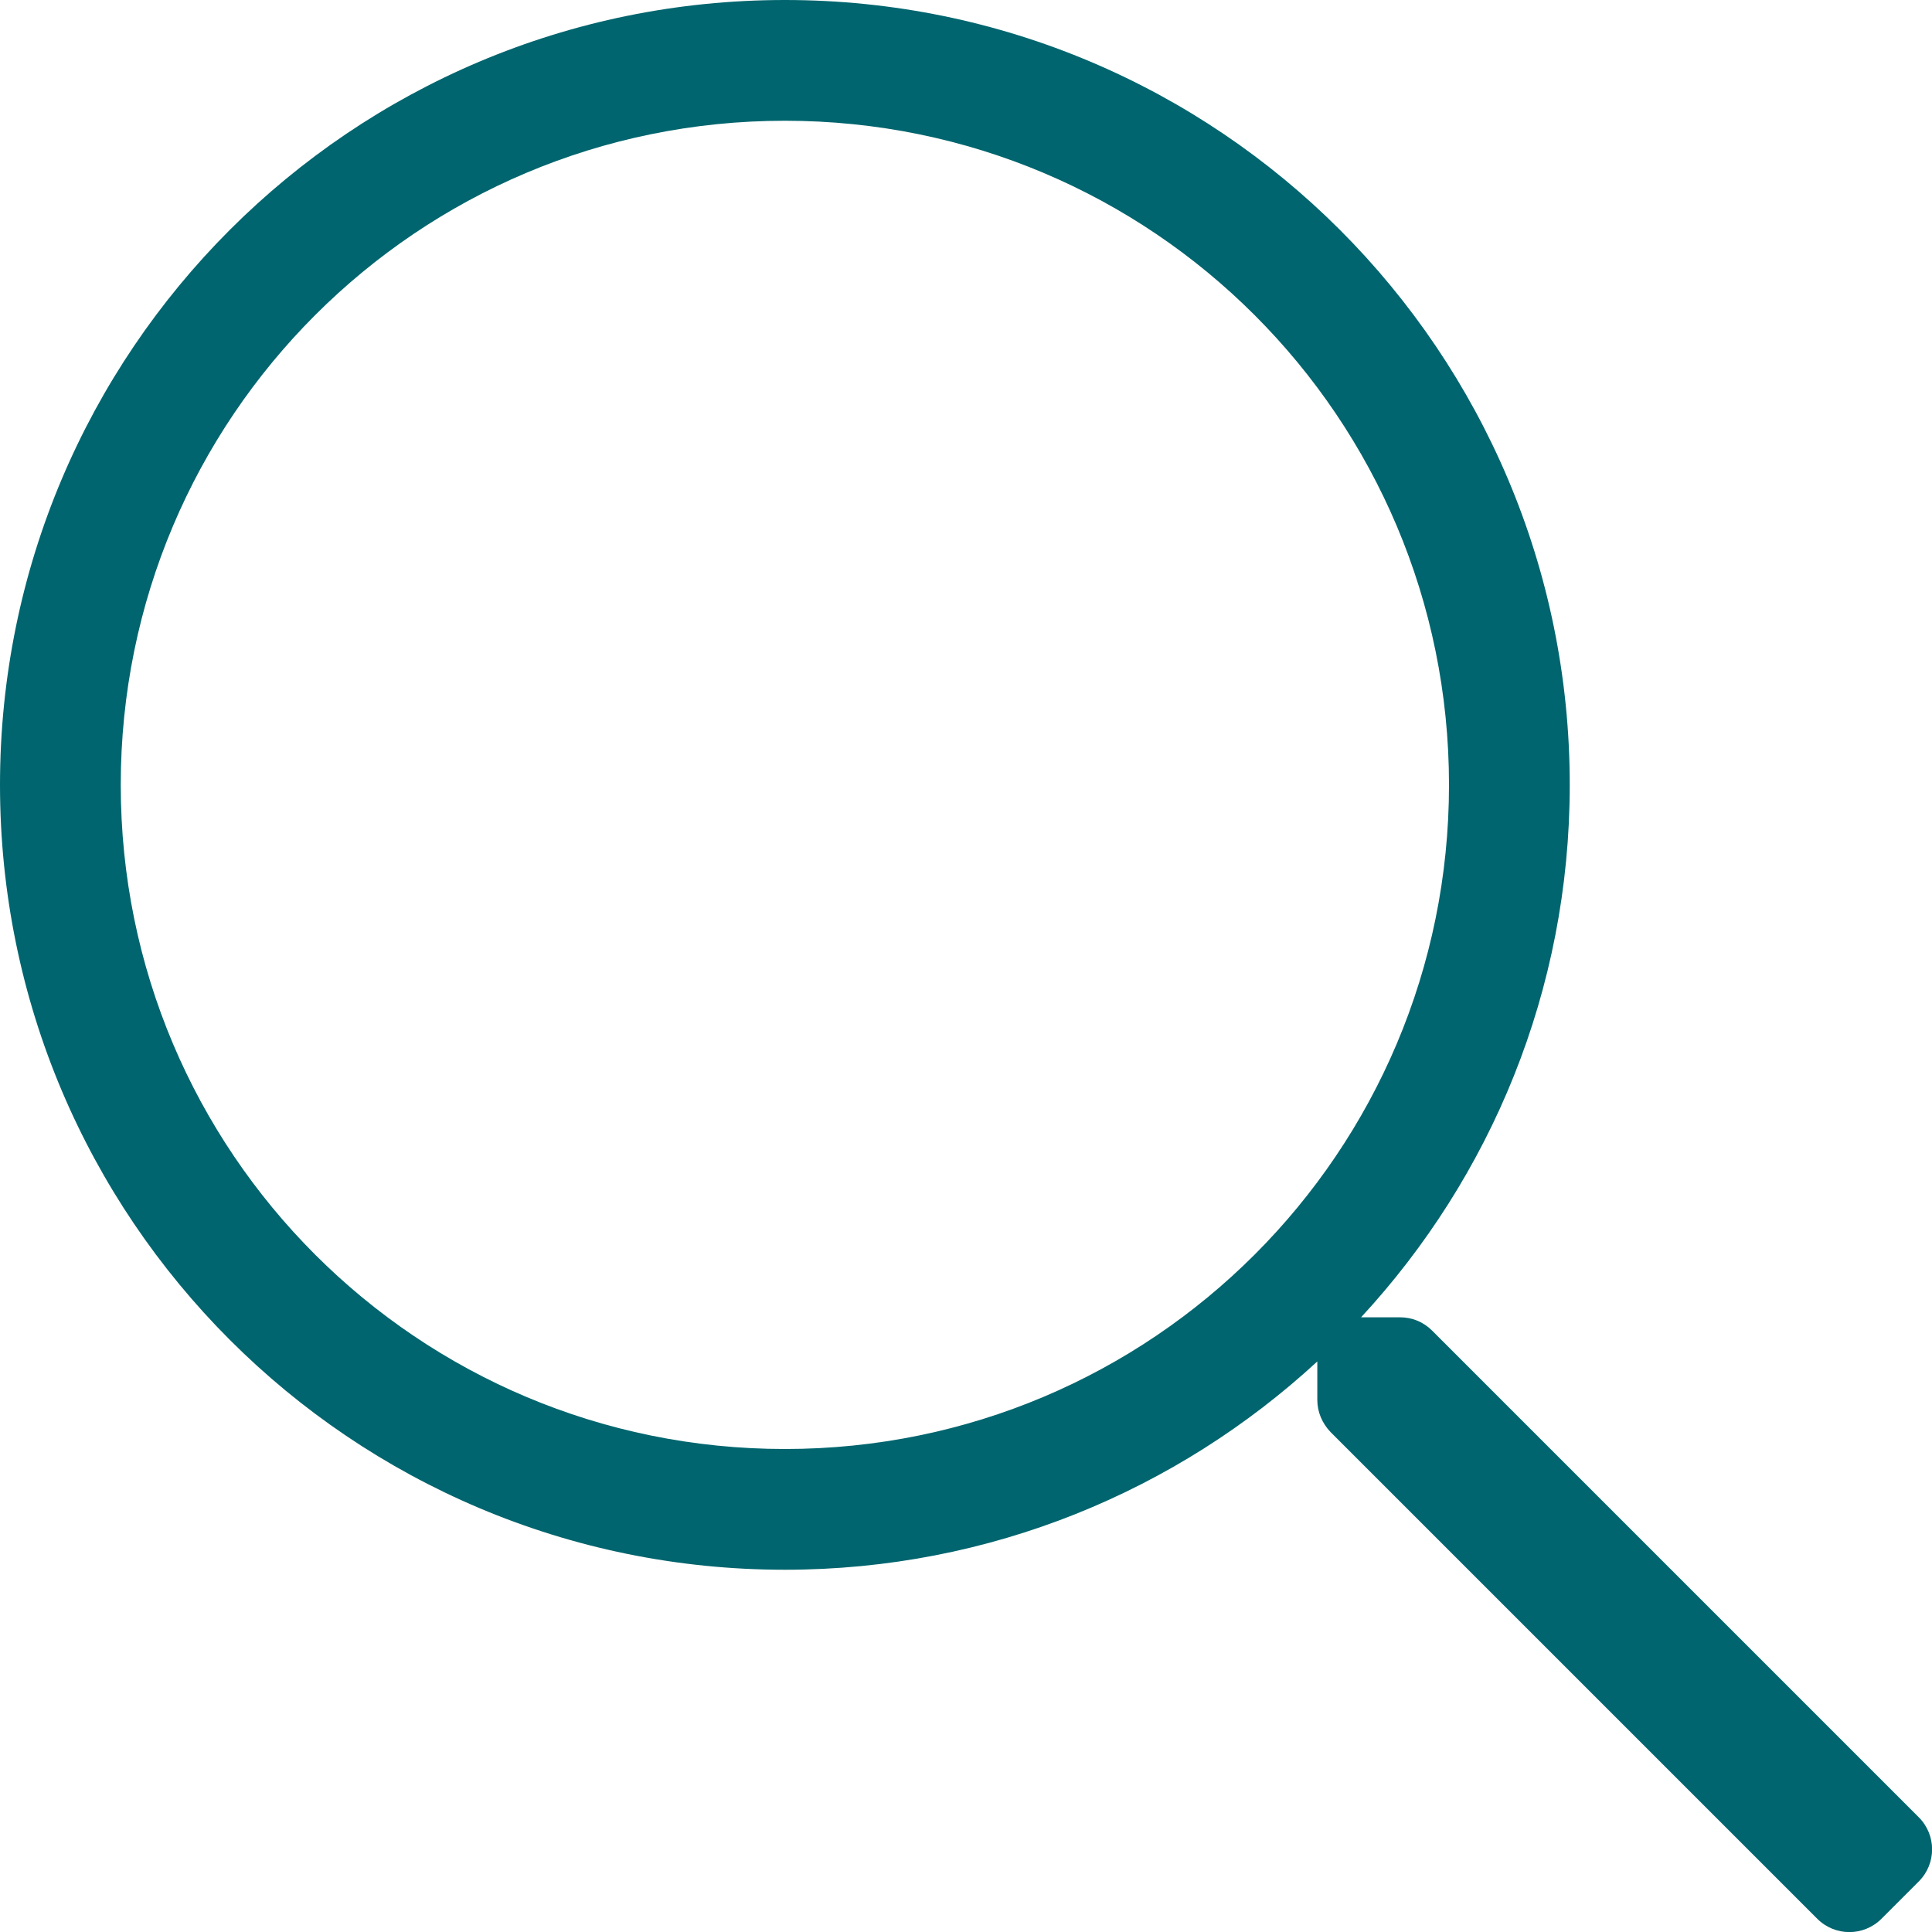
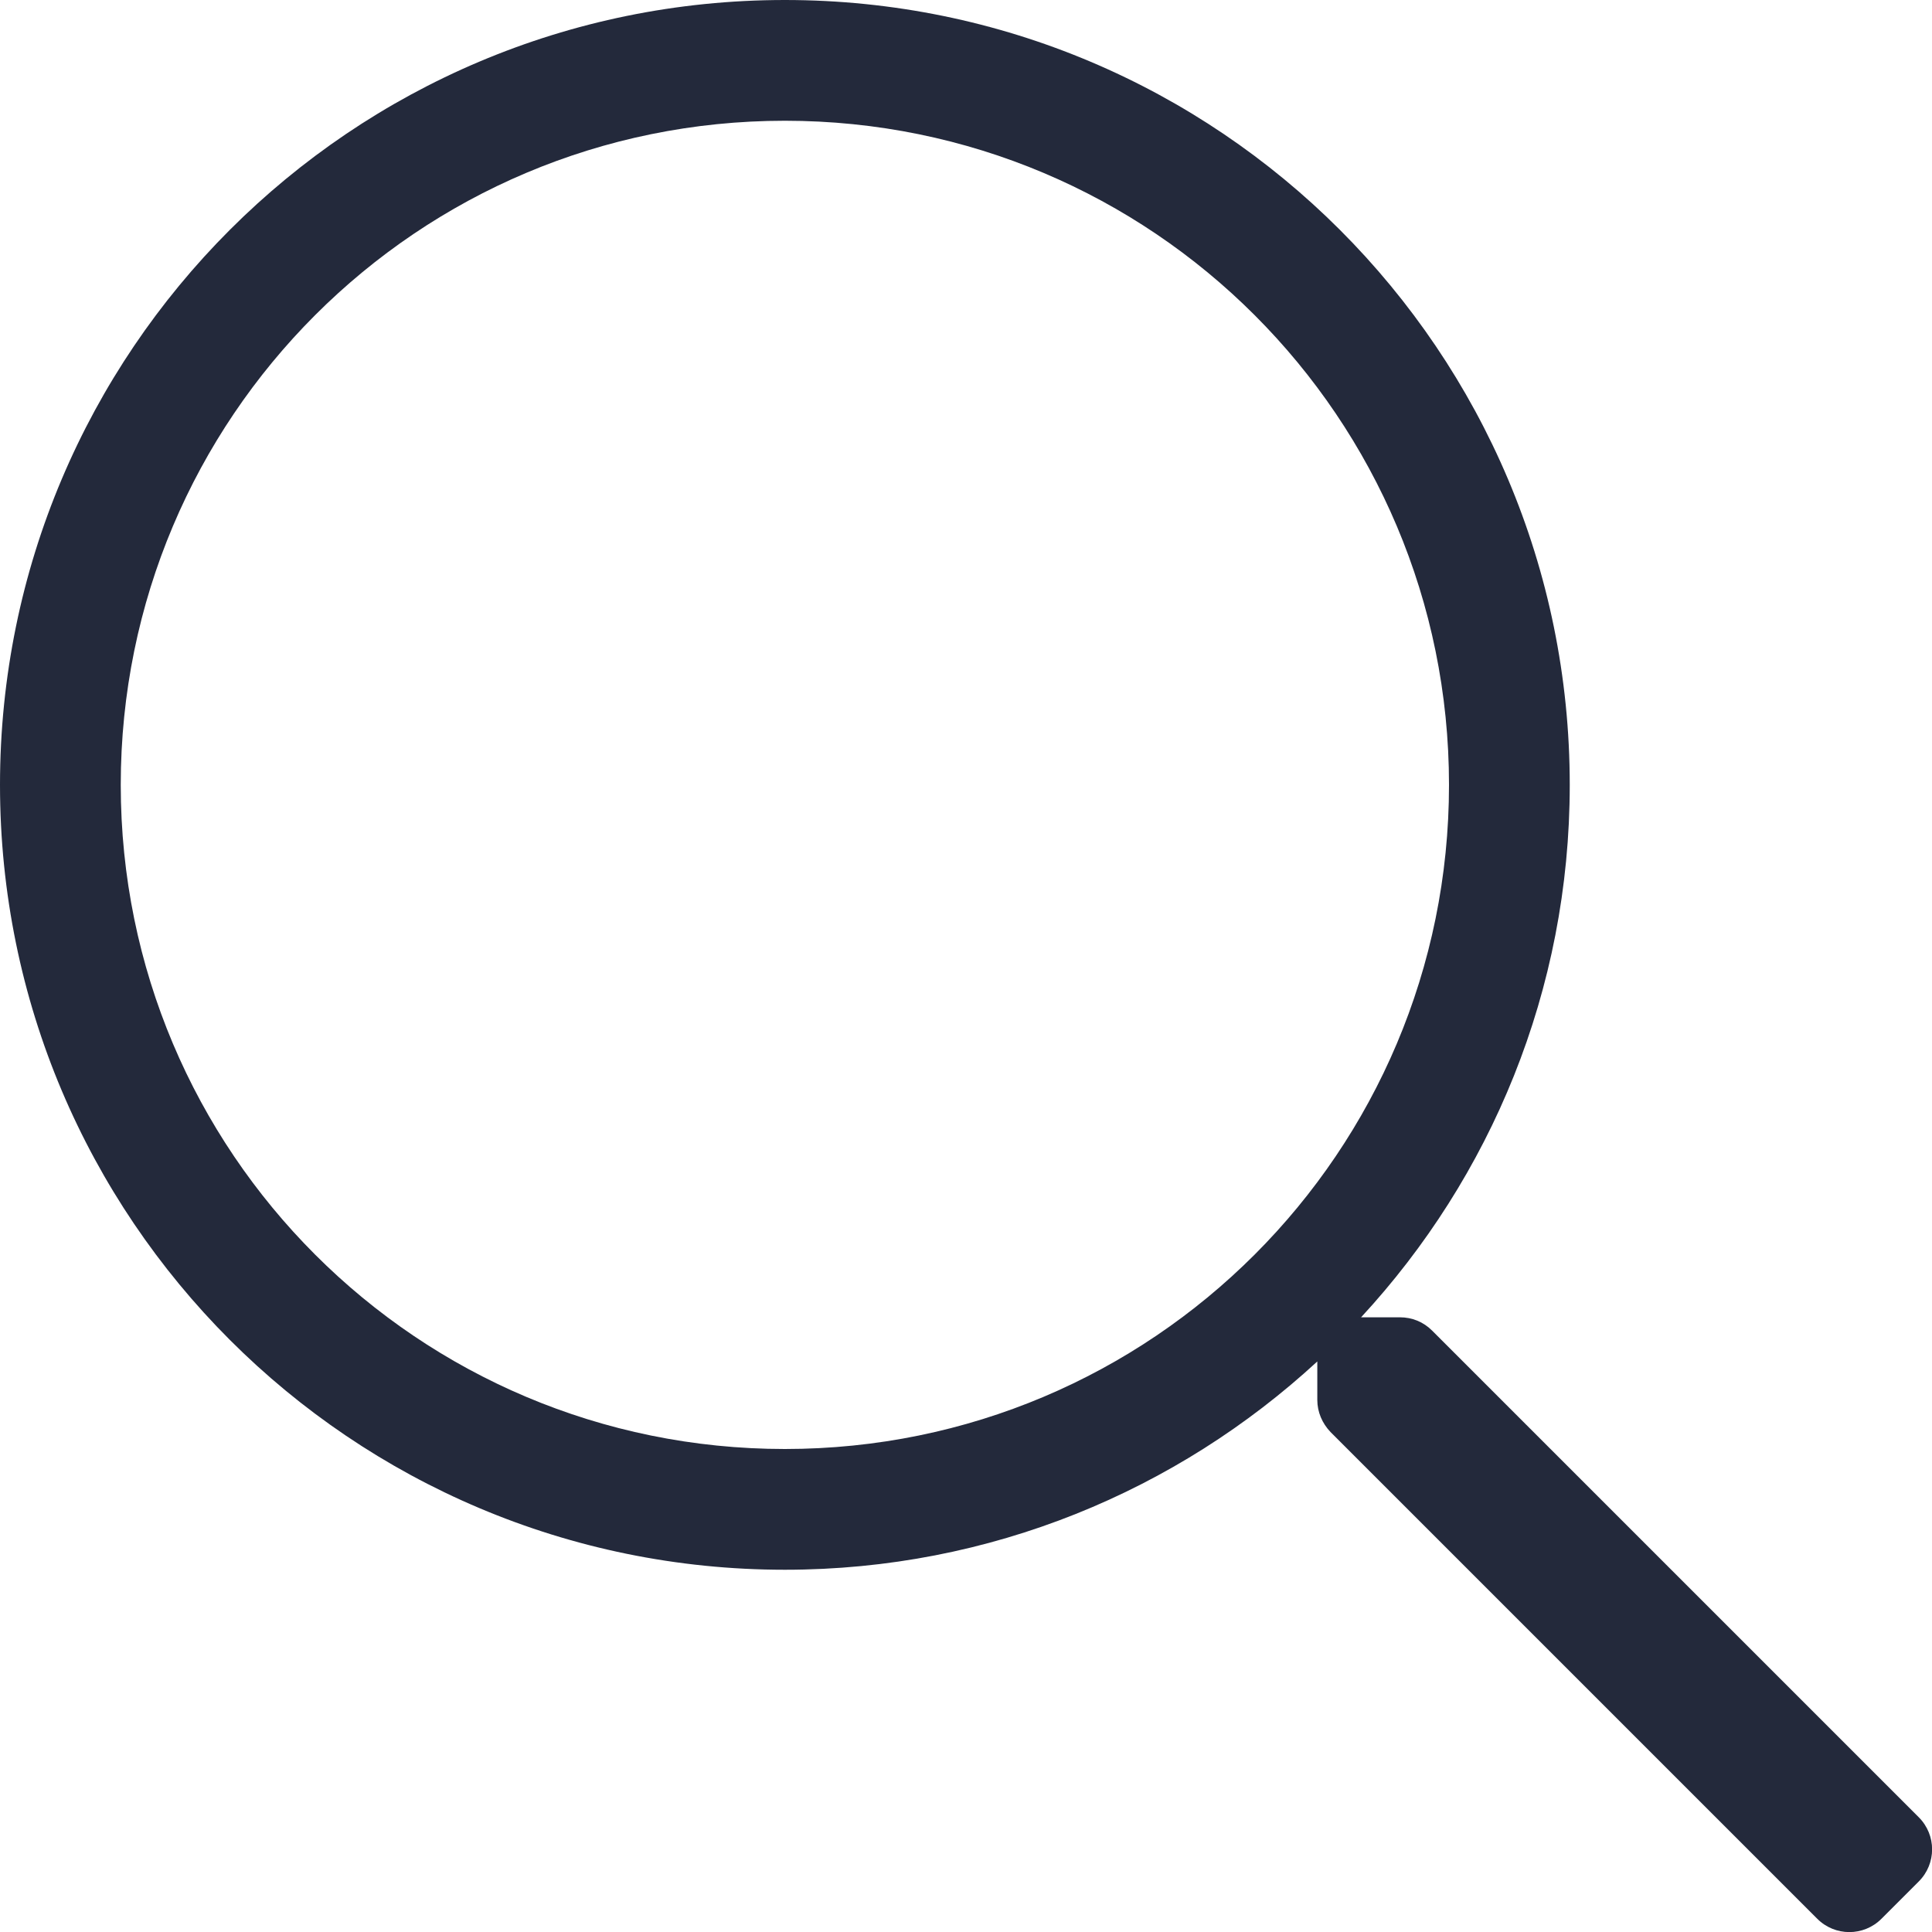
- <svg xmlns="http://www.w3.org/2000/svg" fill="#00656e" viewBox="0 0 512 512">
+ <svg xmlns="http://www.w3.org/2000/svg" fill="#23293B" viewBox="0 0 512 512">
  <path d="M508.5 481.6l-129-129c-2.3-2.3-5.3-3.5-8.5-3.5h-10.3C395 312 416 262.5 416 208 416 93.1 322.9 0 208 0S0 93.1 0 208s93.1 208 208 208c54.5 0 104-21 141.1-55.2V371c0 3.2 1.3 6.2 3.5 8.5l129 129c4.7 4.7 12.3 4.7 17 0l9.9-9.9c4.7-4.7 4.7-12.3 0-17zM208 384c-97.3 0-176-78.7-176-176S110.7 32 208 32s176 78.7 176 176-78.7 176-176 176z" />
</svg>
